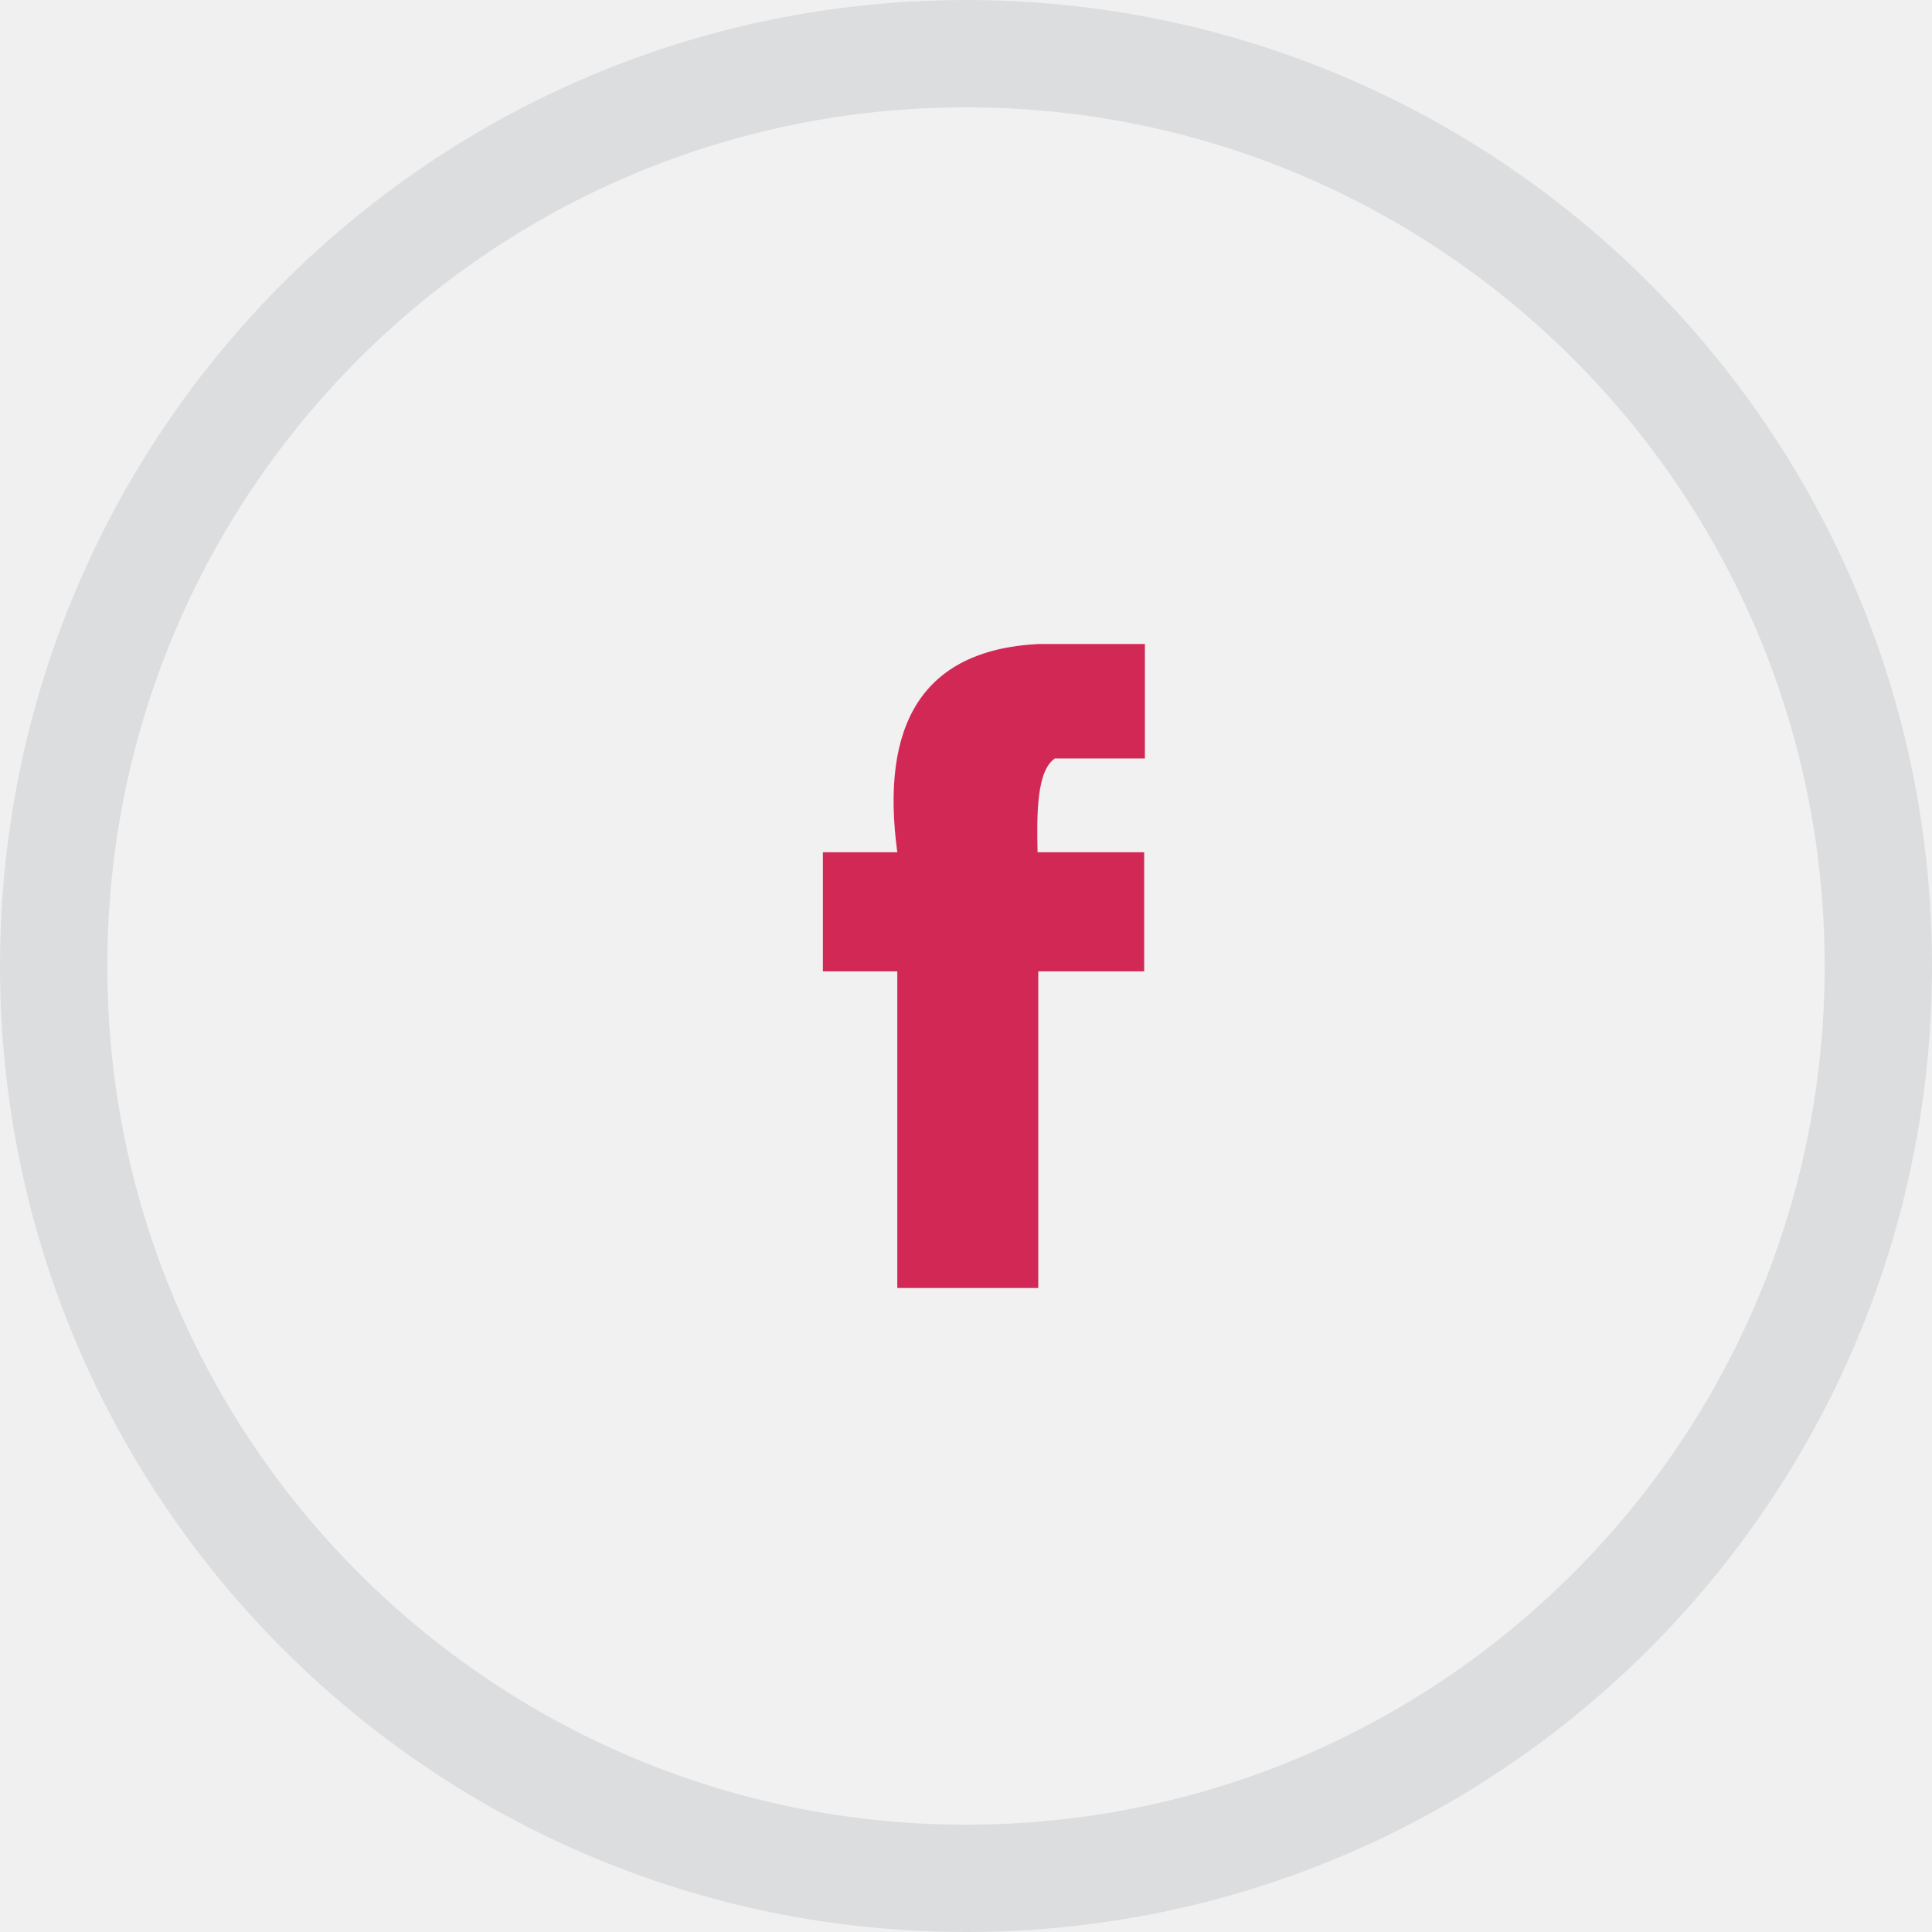
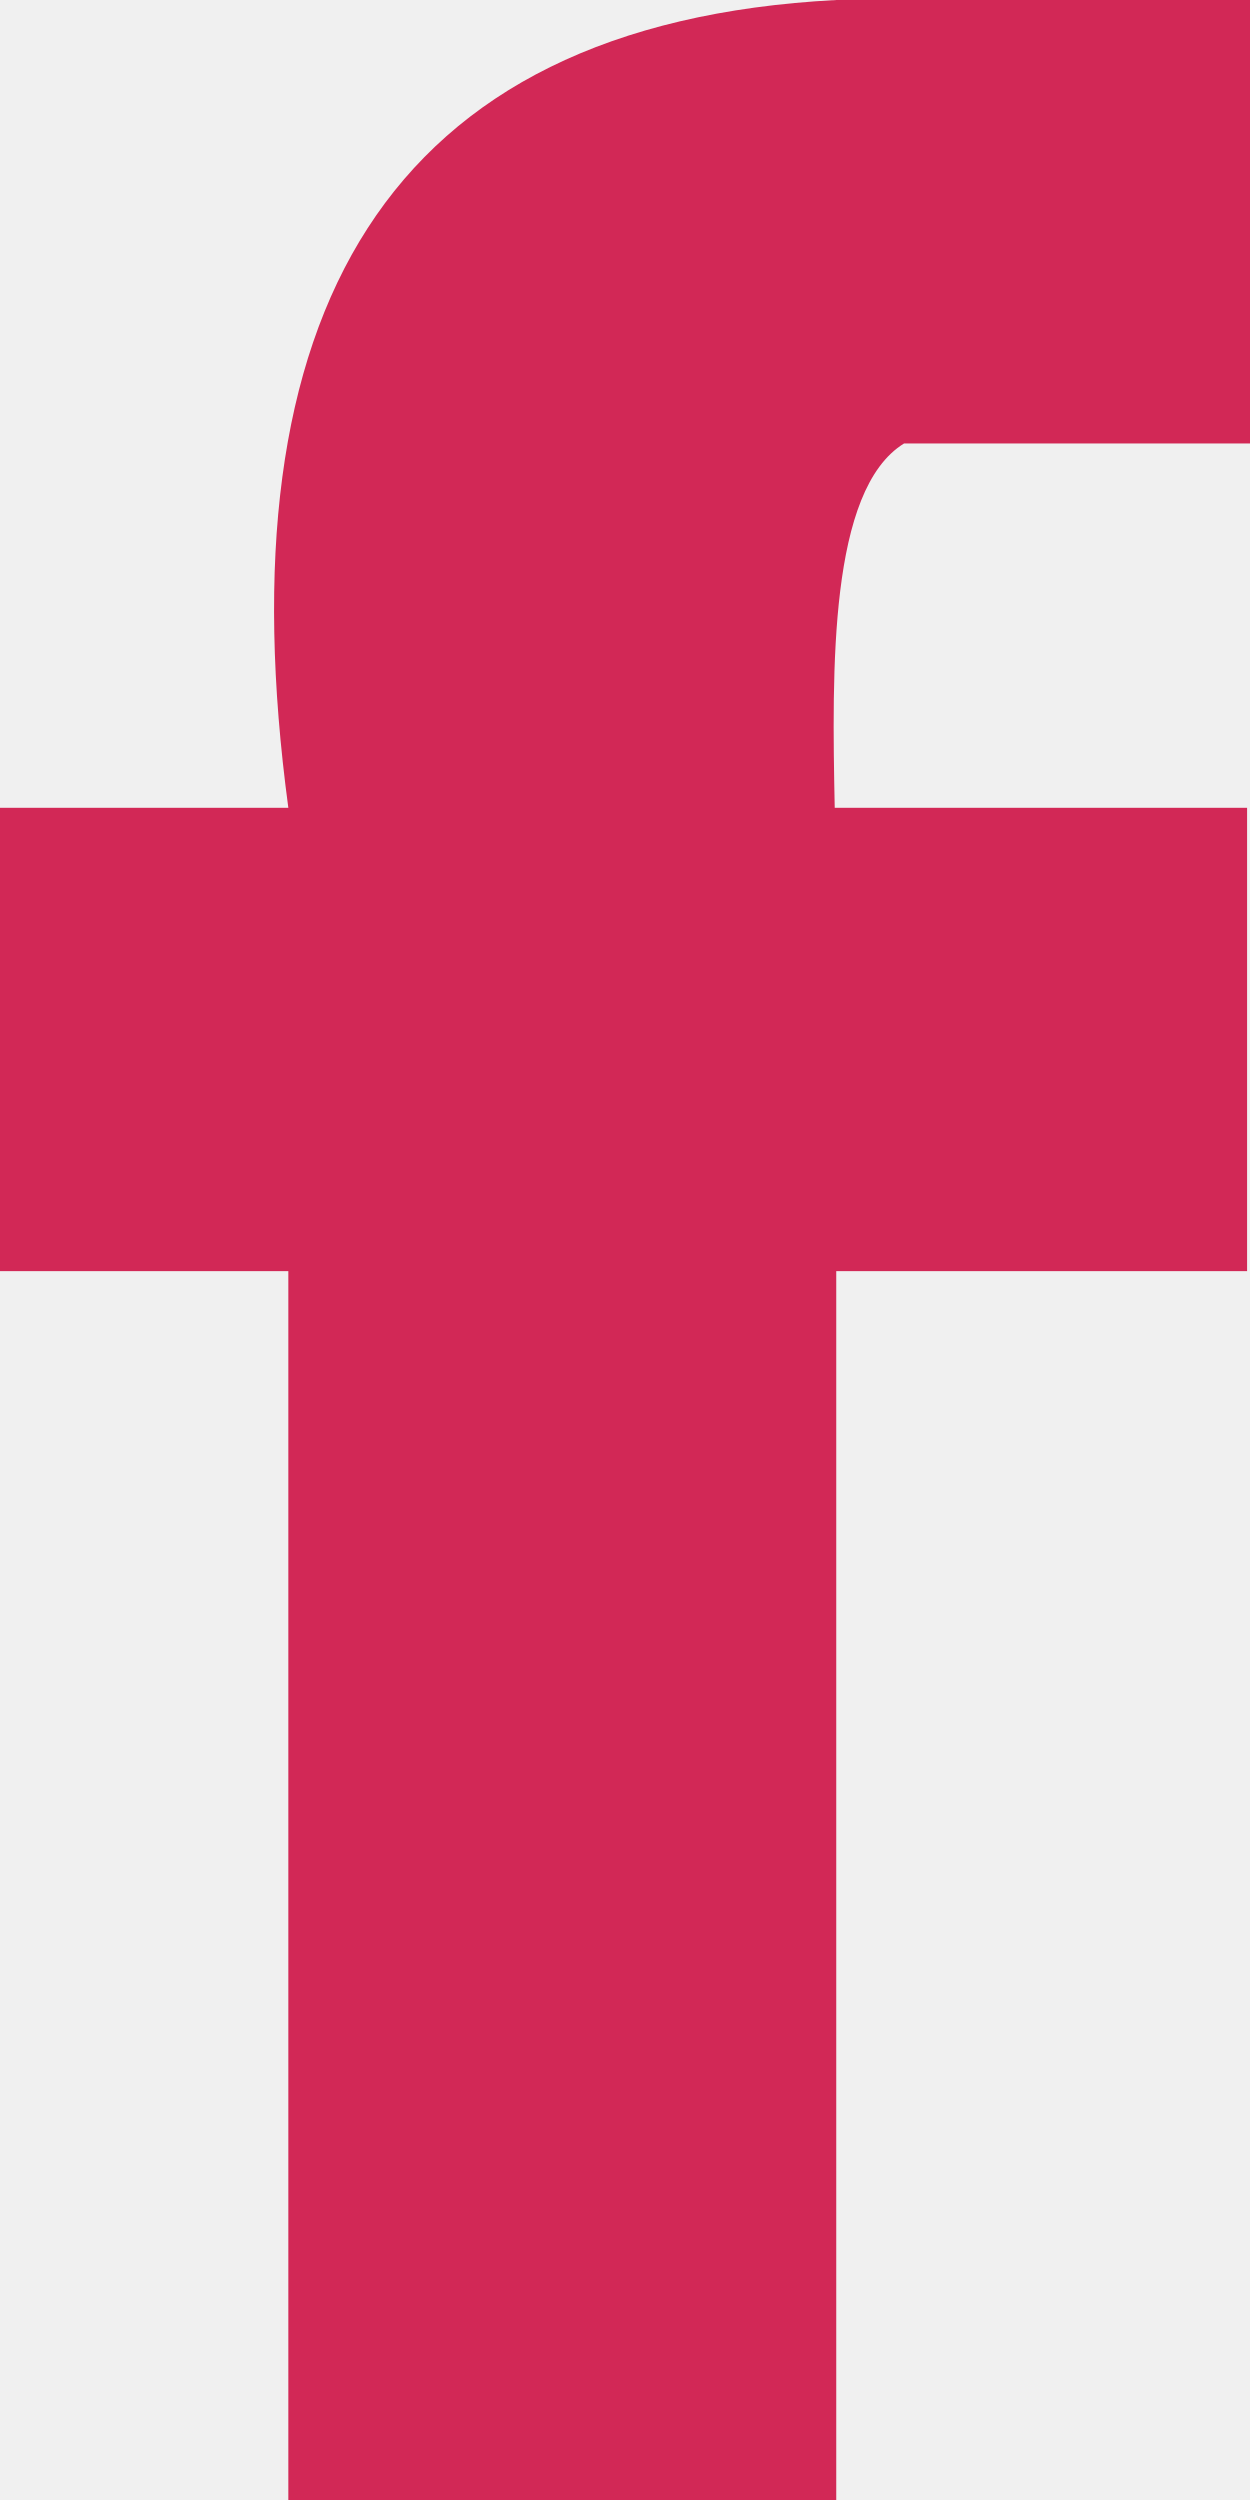
- <svg xmlns="http://www.w3.org/2000/svg" width="54" height="54" fill="none">
-   <circle opacity=".1" cx="27" cy="27" r="25.5" fill="#fff" stroke="#283645" stroke-width="3" />
-   <path d="M29.5 21.2H32V18h-2.98c-3.26.17-4.42 2.27-3.94 5.82H23v3.33h2.08V36h3.94v-8.85h2.96v-3.33H29c-.02-1-.04-2.3.5-2.63Z" fill="#D22856" />
+ <svg xmlns="http://www.w3.org/2000/svg" width="9" height="18" viewBox="0 0 9 18" fill="none">
+   <path d="M6.509 3.193H9V0H6.021C2.761 0.171 1.599 2.271 2.076 5.816H0V9.152H2.076V18H6.021V9.152H8.979V5.816H6.01C5.99 4.818 5.969 3.526 6.509 3.193Z" fill="#D22856" />
</svg>
